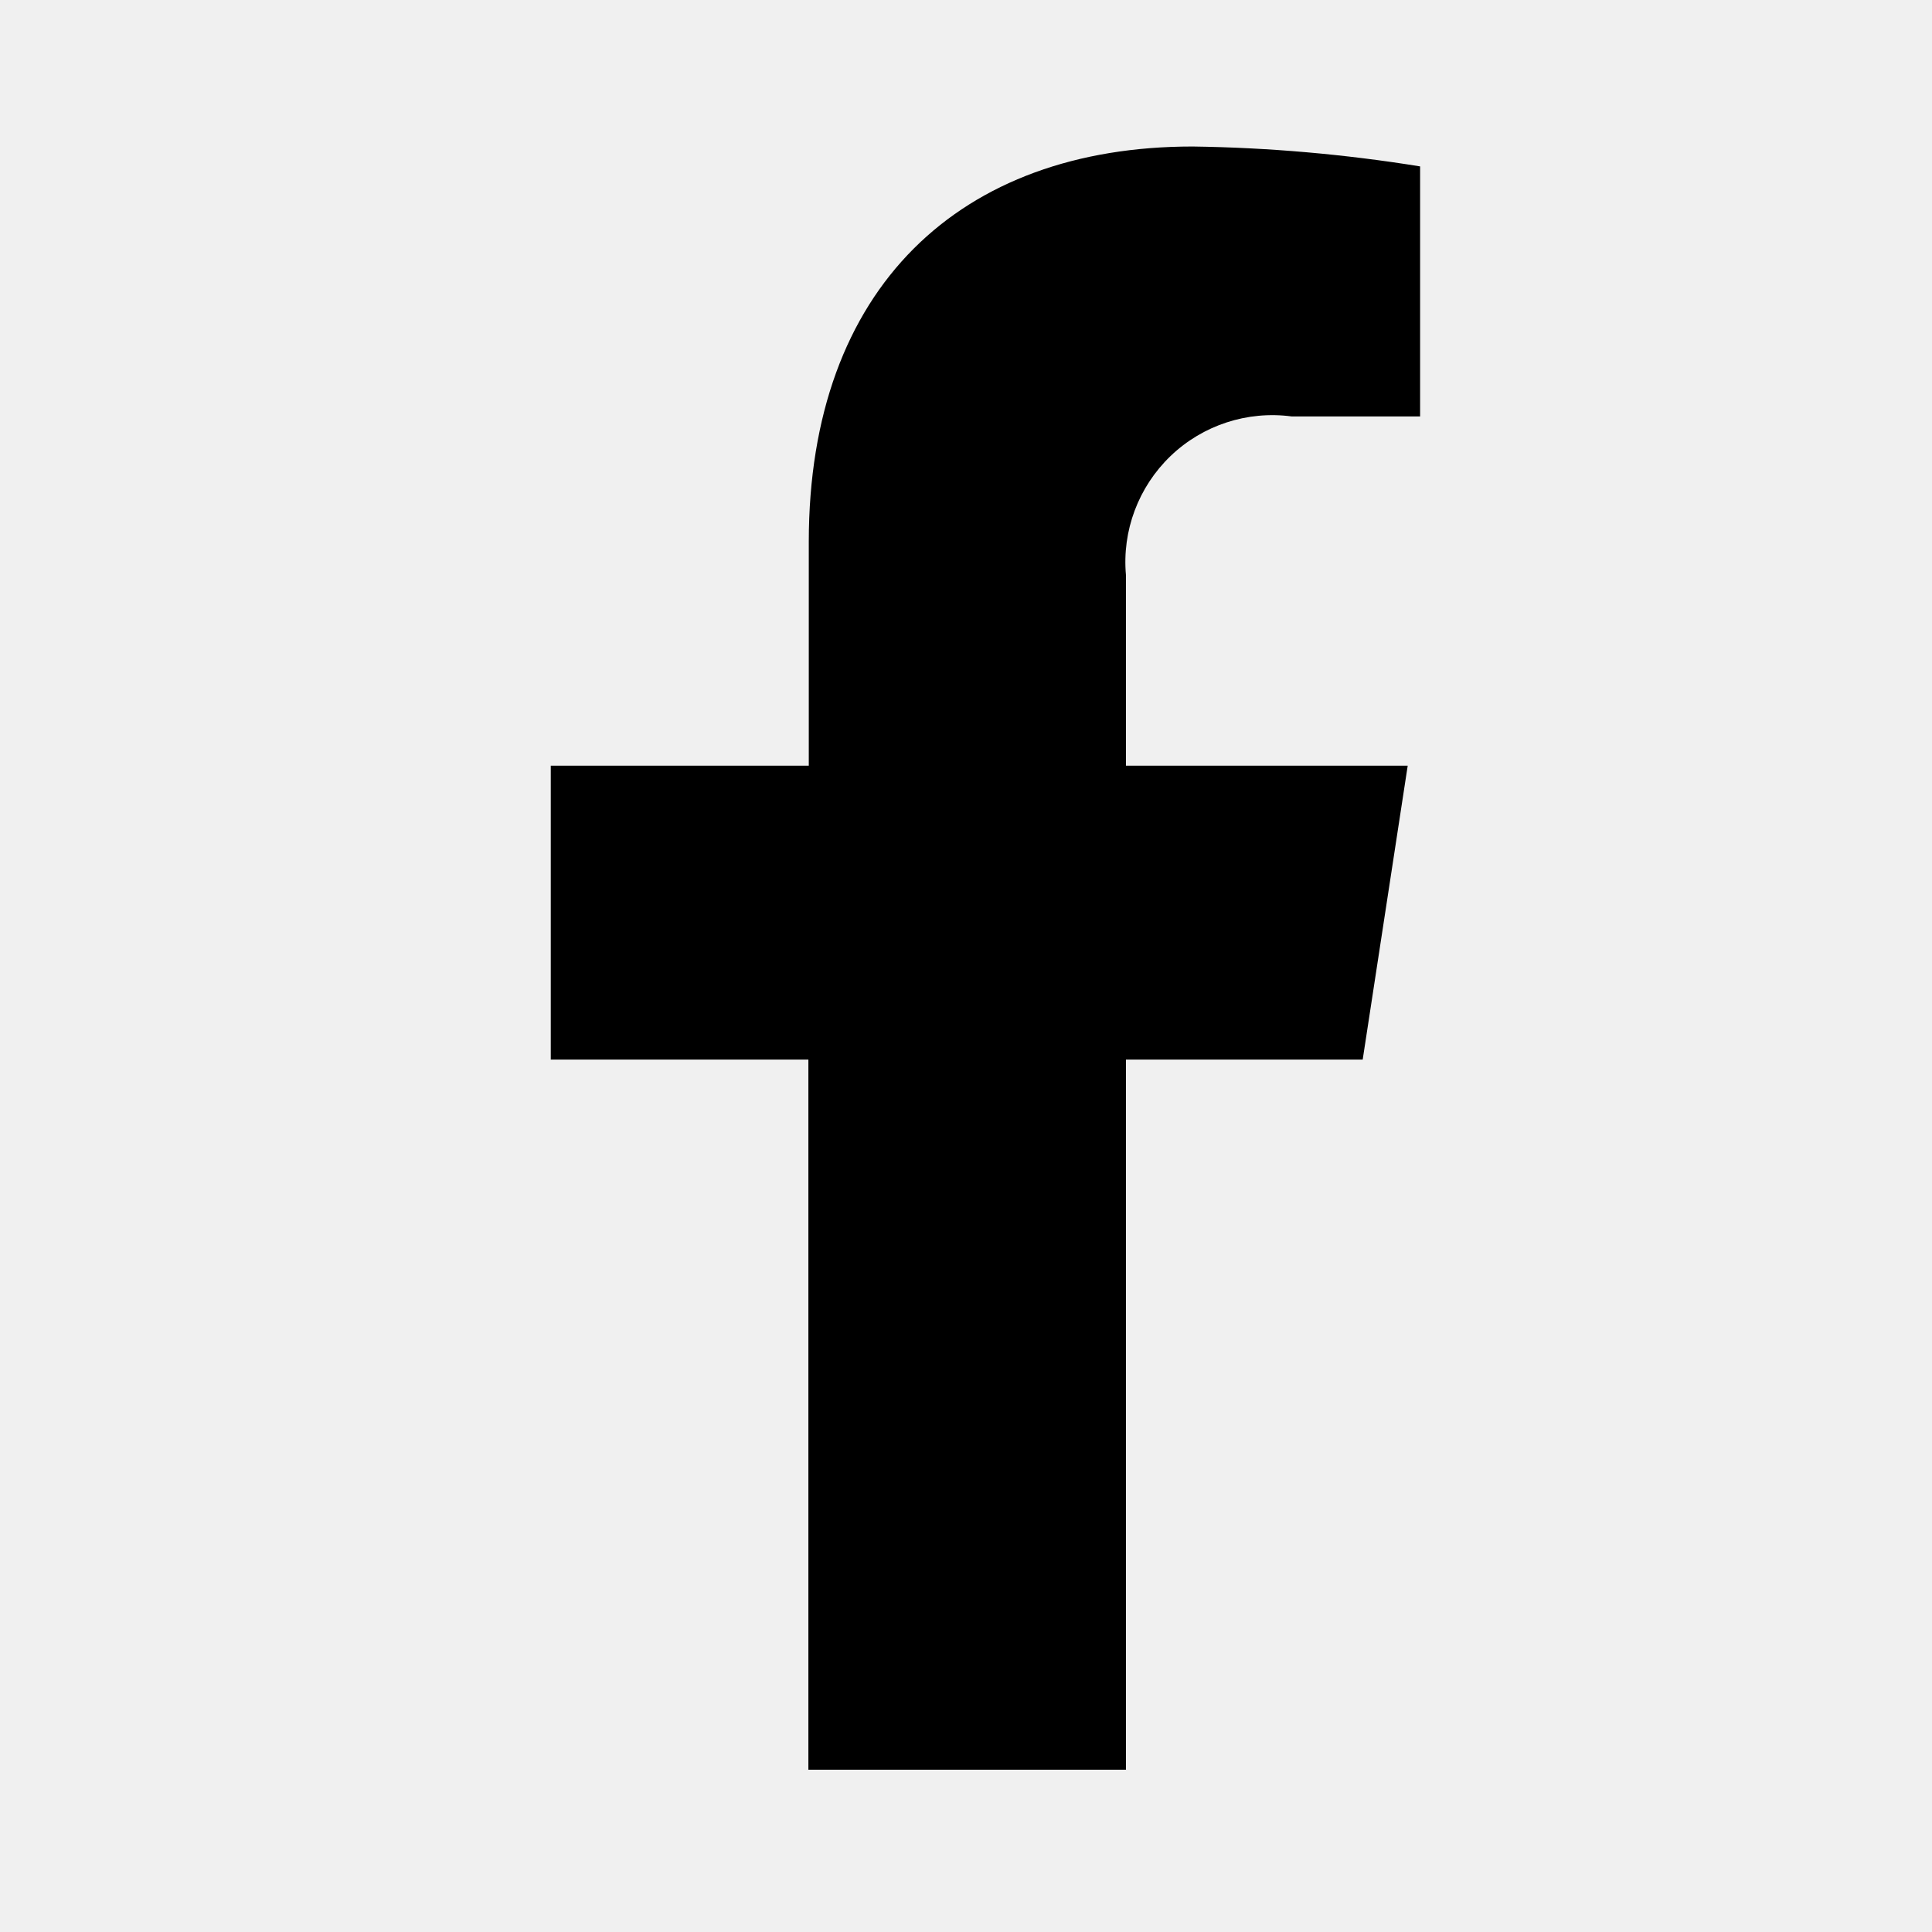
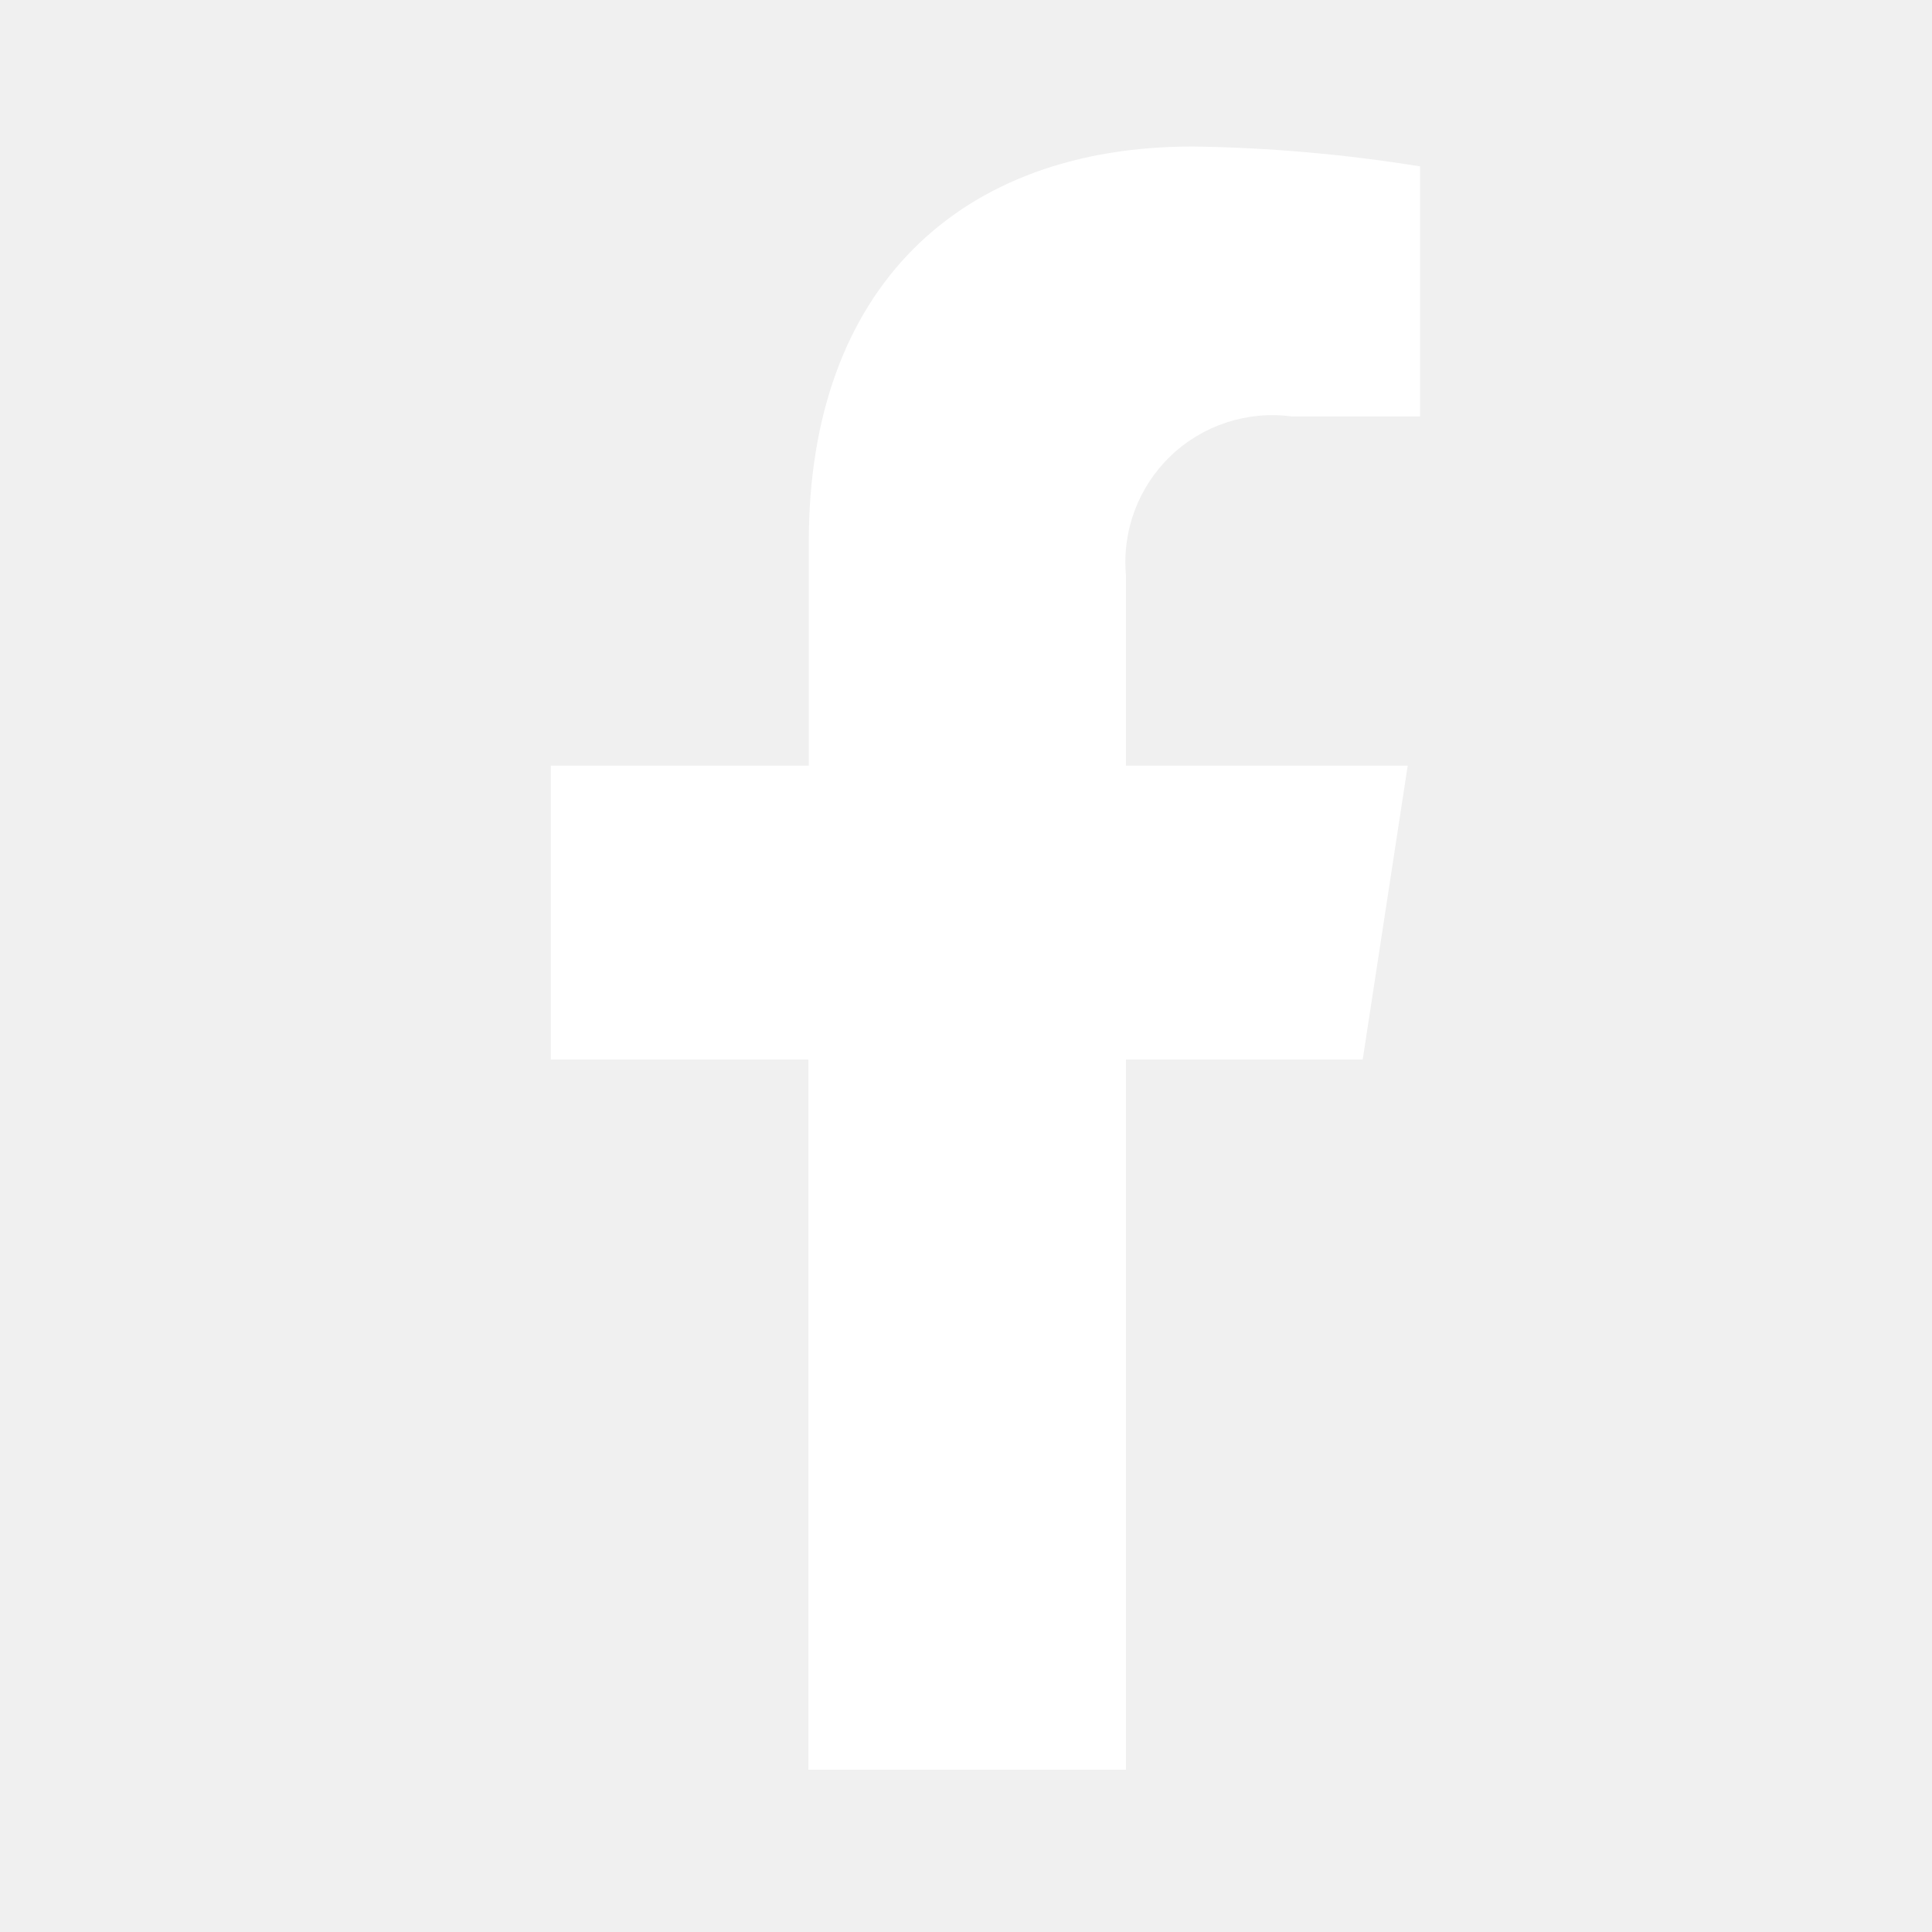
- <svg xmlns="http://www.w3.org/2000/svg" width="24" height="24" viewBox="0 0 24 24" fill="none" class="svg-icon svg-icon-facebook-logo">
-   <path fill-rule="evenodd" clip-rule="evenodd" d="M13.987 13.162V21.984H10.042V13.162H6.842V9.512H10.047V6.732C10.047 3.567 11.932 1.82 14.815 1.82C15.762 1.833 16.706 1.916 17.641 2.067V5.173H16.045C15.495 5.1 14.942 5.281 14.542 5.664C14.142 6.048 13.937 6.593 13.987 7.145V9.512H17.487L16.928 13.162H13.987Z" fill="currentColor" />
+ <svg xmlns="http://www.w3.org/2000/svg" width="24" height="24" viewBox="0 0 24 24" fill="white" class="svg-icon svg-icon-facebook-logo">
+   <path fill-rule="evenodd" clip-rule="evenodd" d="M13.987 13.162V21.984H10.042V13.162H6.842V9.512H10.047V6.732C10.047 3.567 11.932 1.82 14.815 1.82C15.762 1.833 16.706 1.916 17.641 2.067V5.173H16.045C15.495 5.1 14.942 5.281 14.542 5.664C14.142 6.048 13.937 6.593 13.987 7.145V9.512H17.487L16.928 13.162H13.987Z" fill="white" />
</svg>
